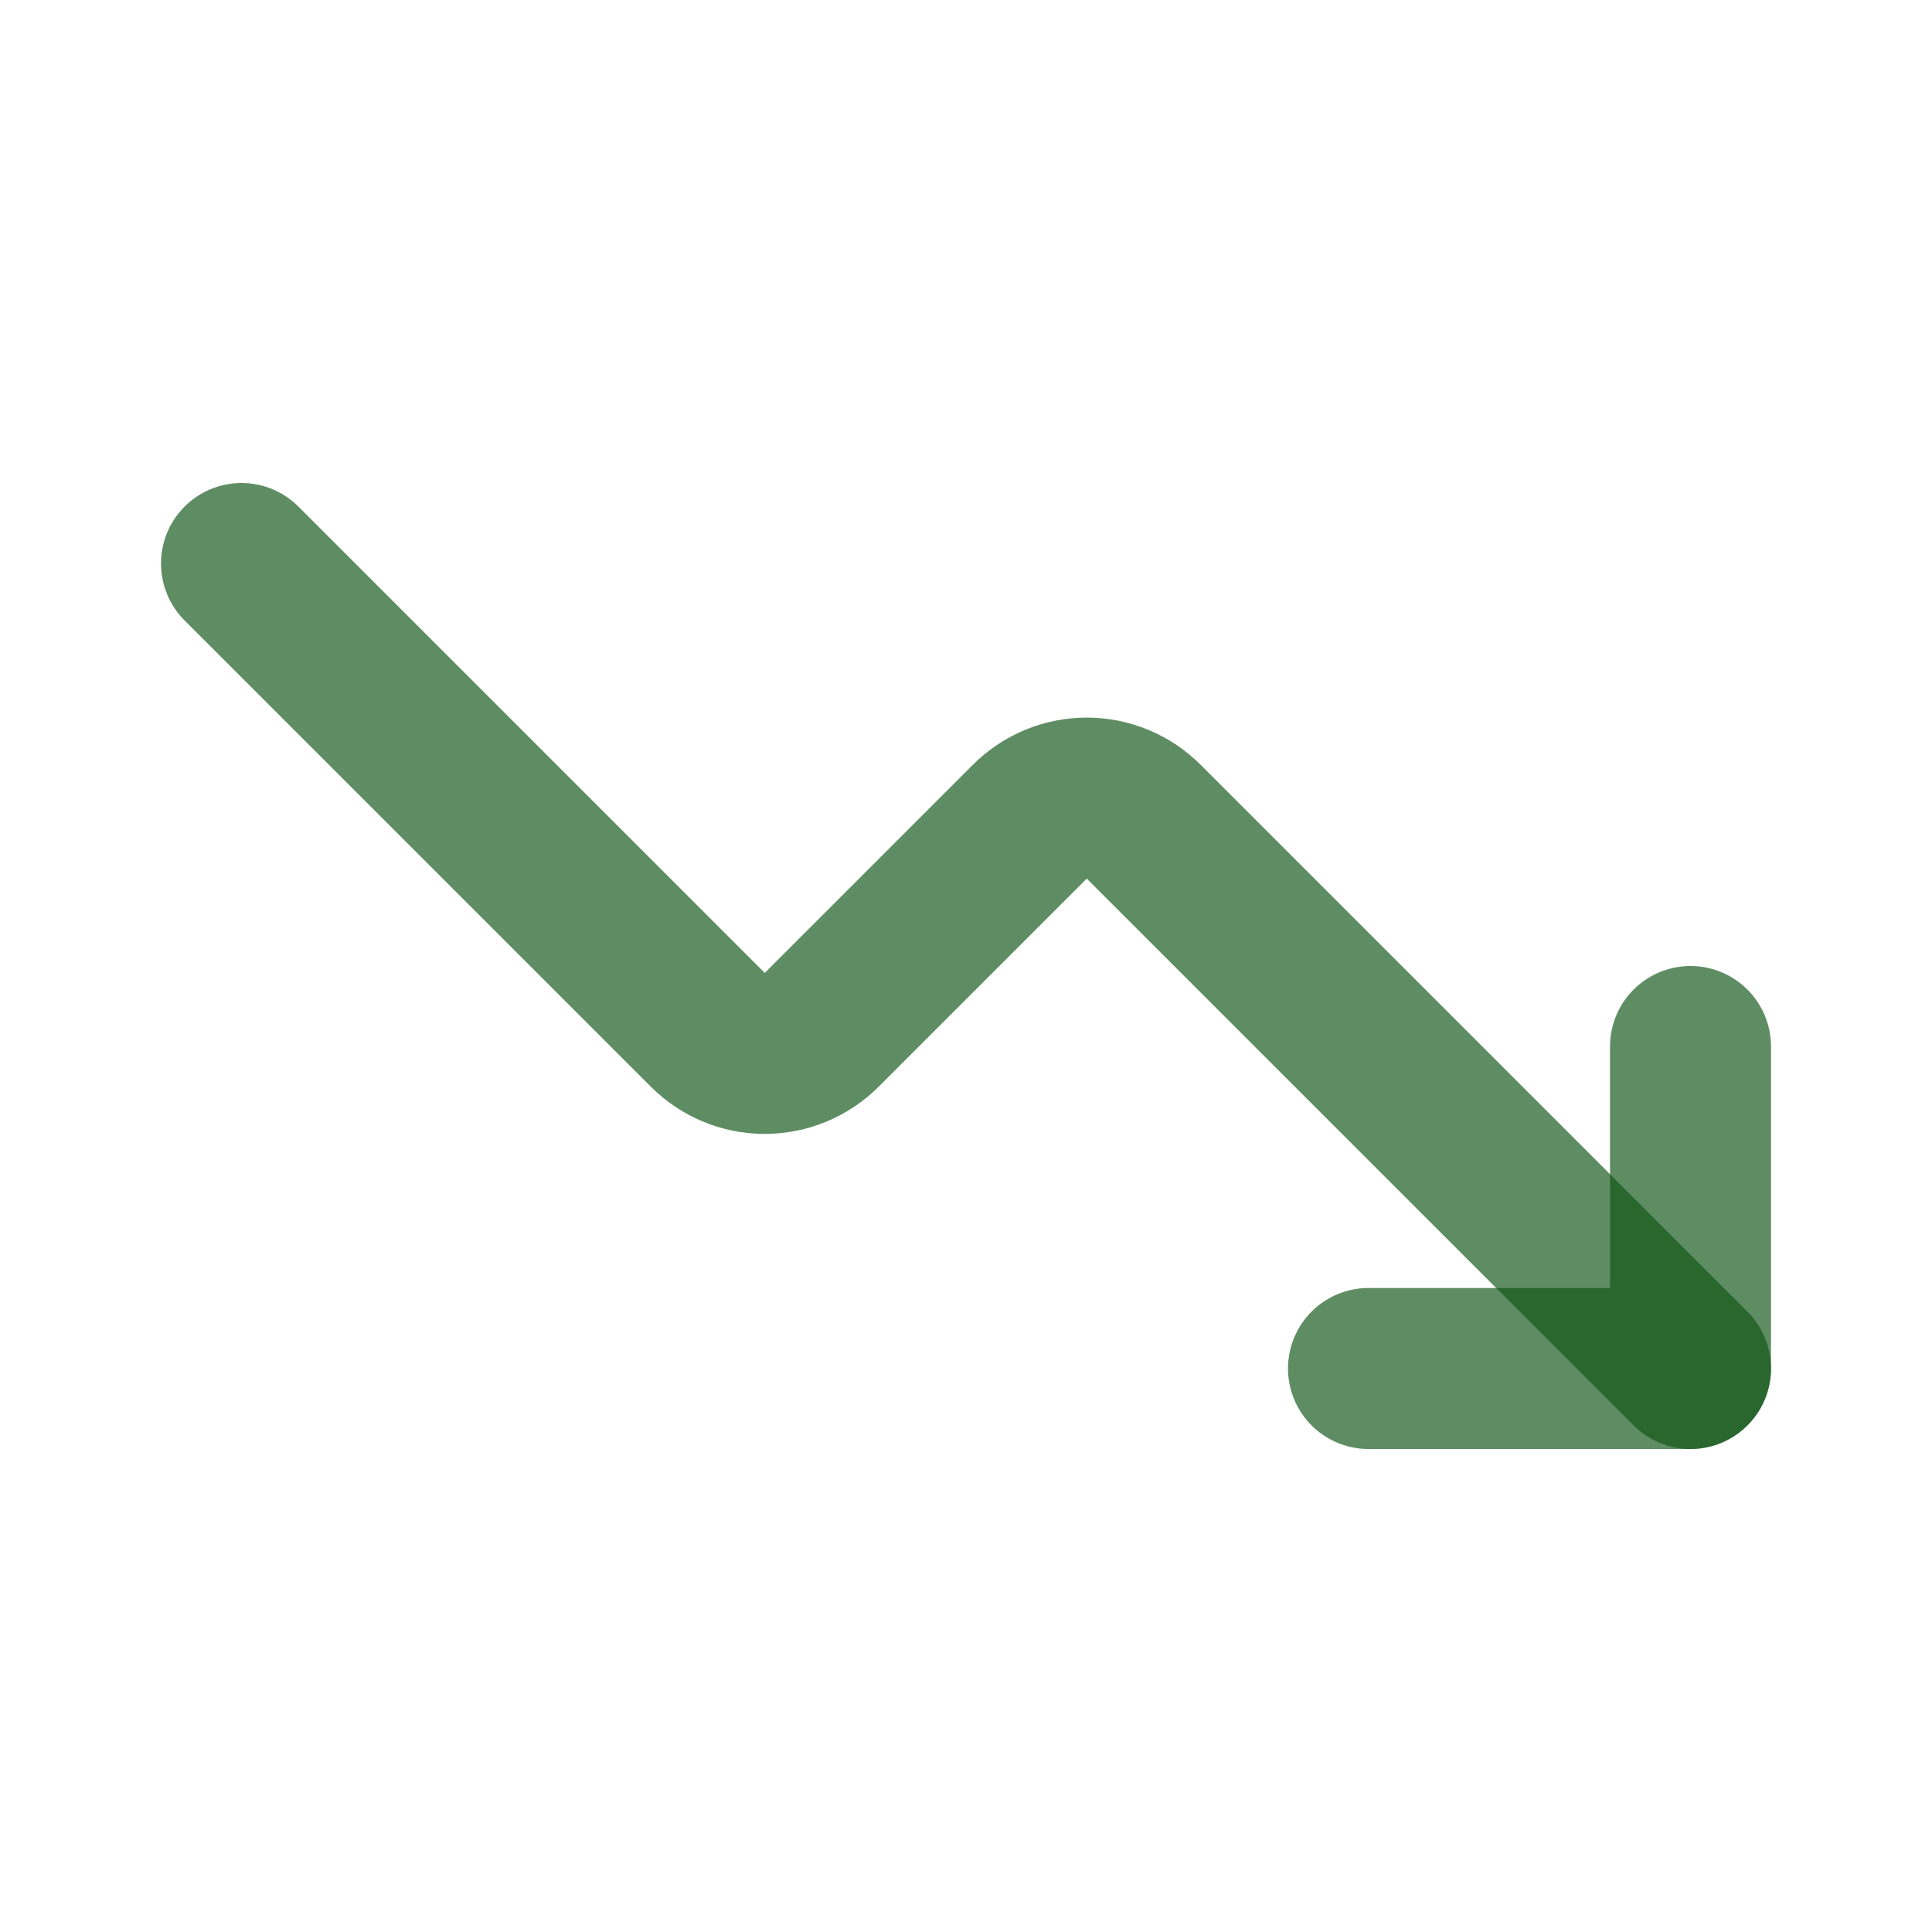
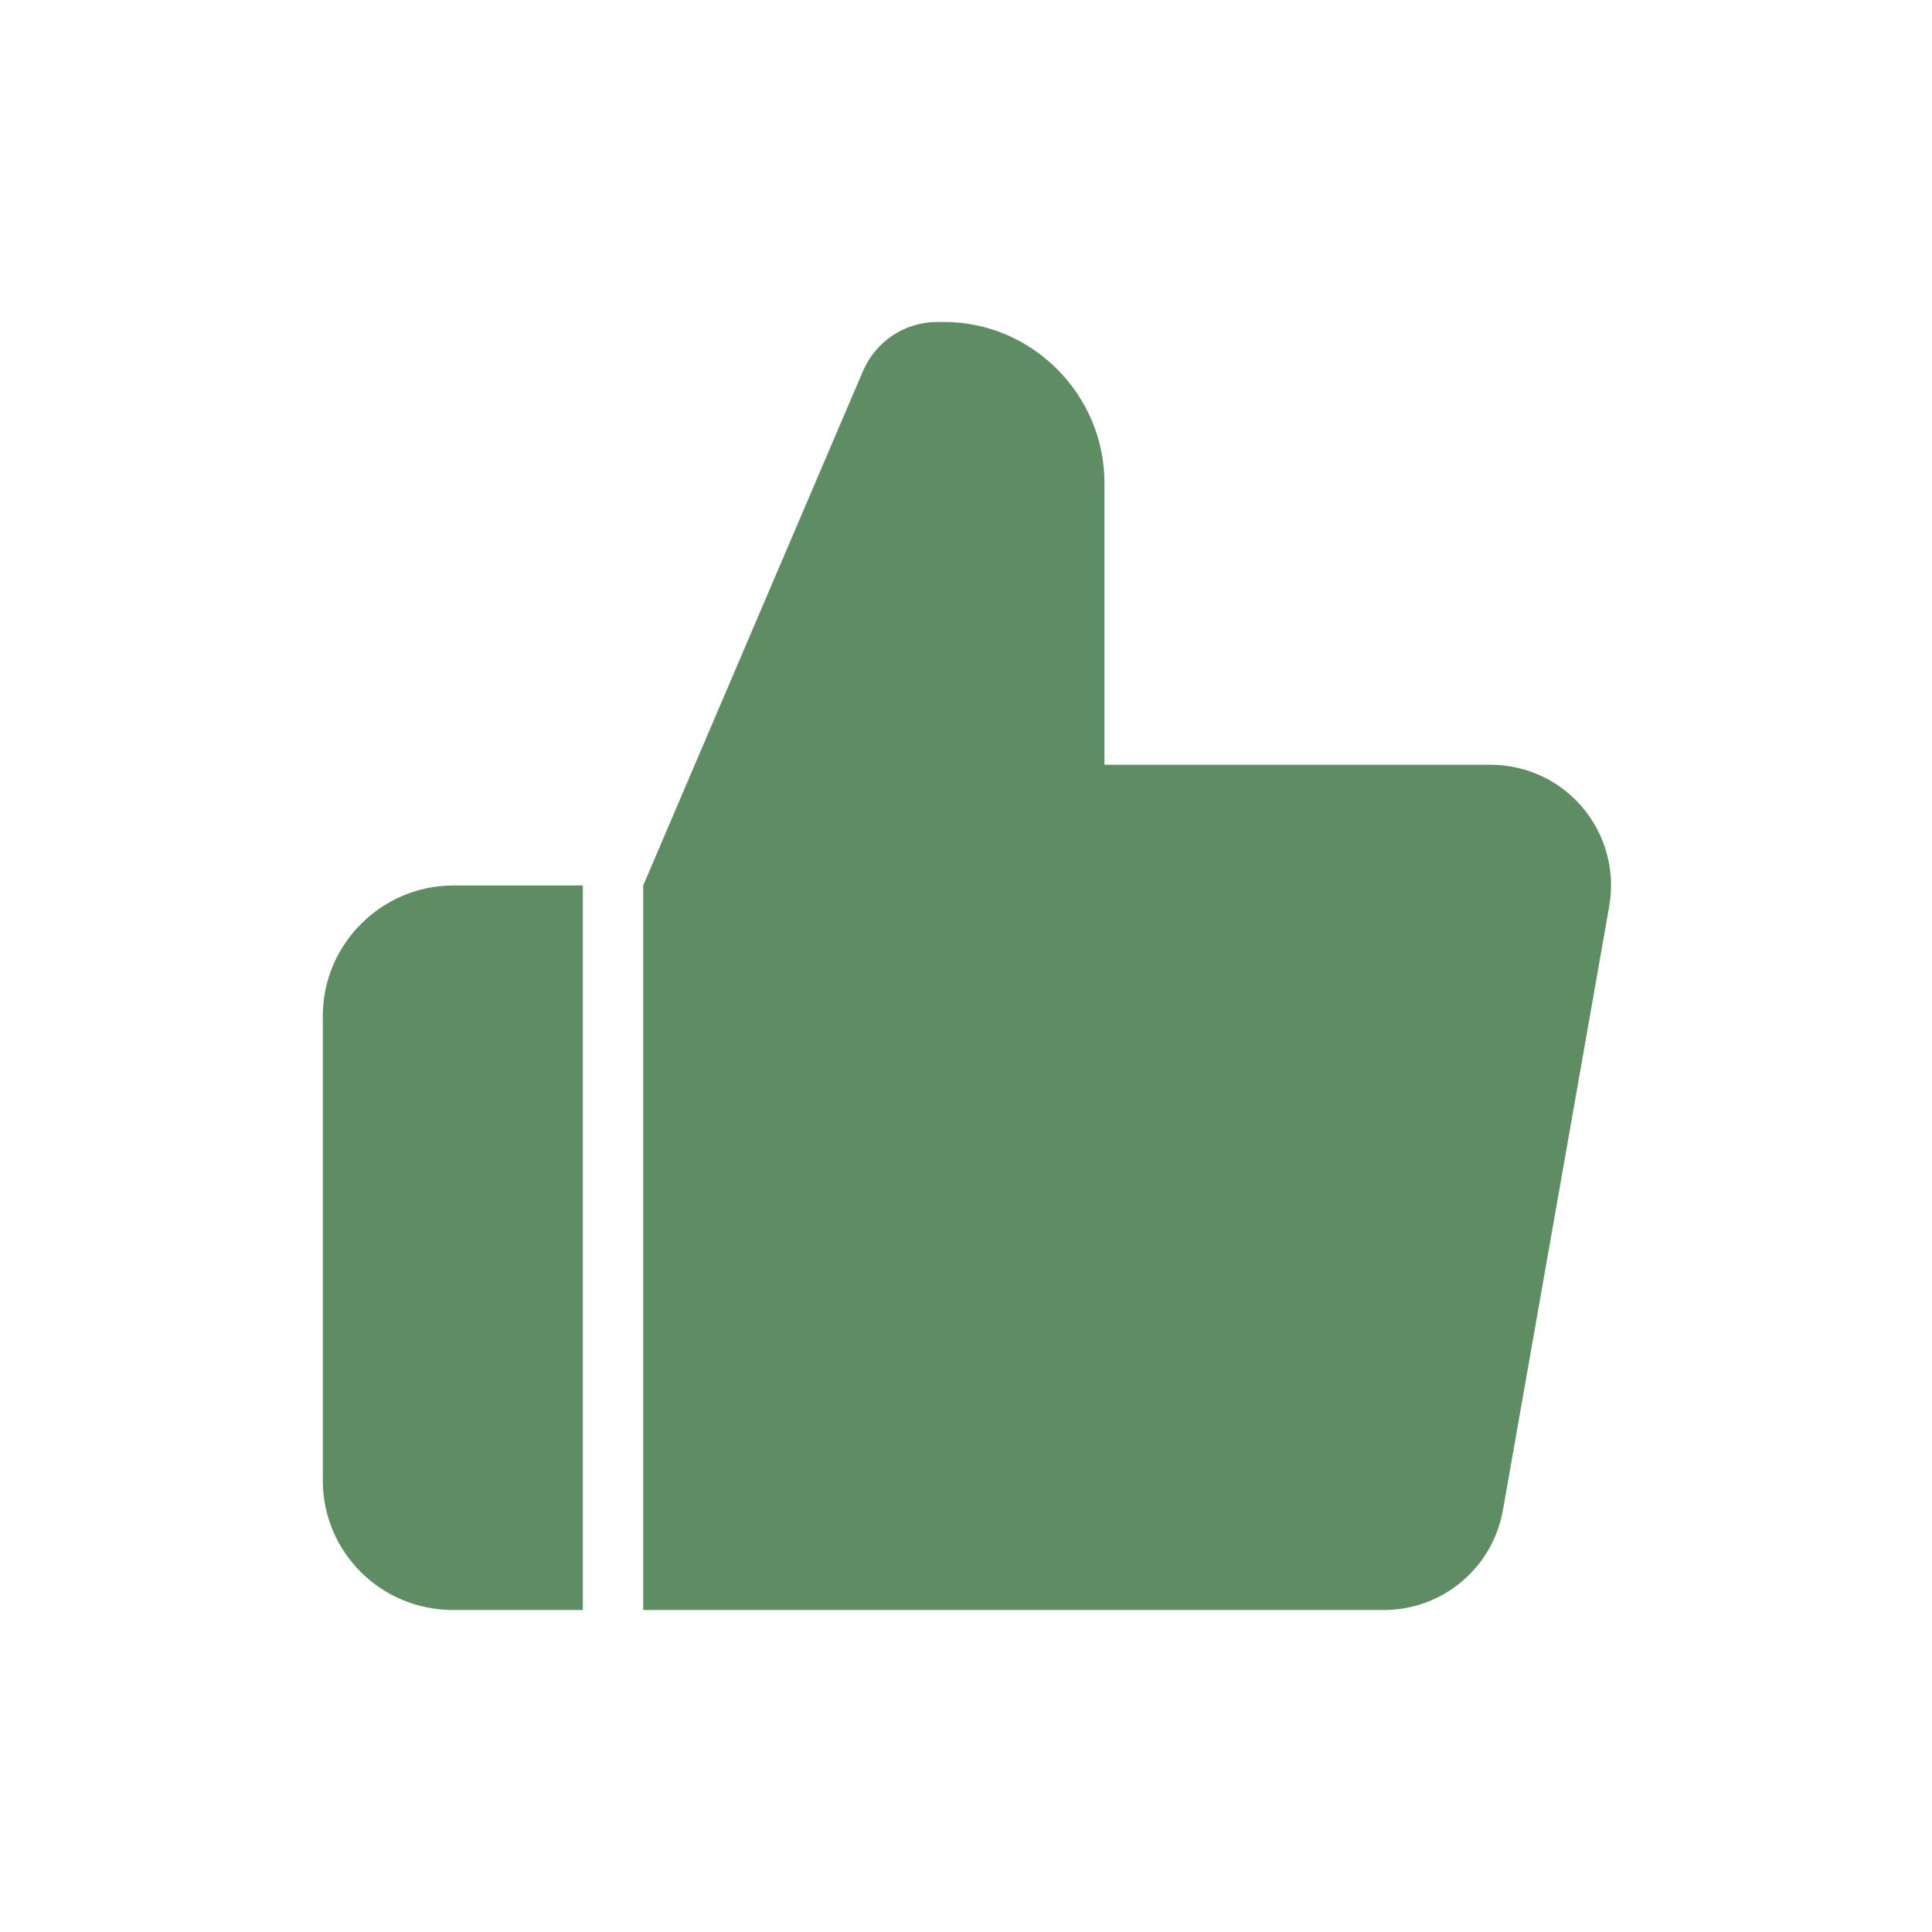
- <svg xmlns="http://www.w3.org/2000/svg" fill="#105415aa" viewBox="0 0 24 24" id="down-trend-round" data-name="Flat Line" class="icon flat-line">
+ <svg xmlns="http://www.w3.org/2000/svg" viewBox="0 0 24 24" fill="none">
  <g id="SVGRepo_bgCarrier" stroke-width="0" />
  <g id="SVGRepo_tracerCarrier" stroke-linecap="round" stroke-linejoin="round" />
  <g id="SVGRepo_iconCarrier">
-     <path id="primary" d="M3,7l5.79,5.79a1,1,0,0,0,1.42,0l2.58-2.58a1,1,0,0,1,1.42,0L21,17" style="fill: none; stroke: #105415aa; stroke-linecap: round; stroke-linejoin: round; stroke-width: 2;" />
-     <polyline id="primary-2" data-name="primary" points="17 17 21 17 21 13" style="fill: none; stroke: #105415aa; stroke-linecap: round; stroke-linejoin: round; stroke-width: 2;" />
+     <path d="M7.24 11V20H5.63C4.73 20 4.01 19.28 4.01 18.39V12.62C4.01 11.73 4.74 11 5.63 11H7.24ZM18.5 9.5H13.72V6C13.72 4.9 12.82 4 11.73 4H11.64C11.24 4 10.88 4.24 10.72 4.61L7.99 11V20H17.19C17.92 20 18.54 19.48 18.67 18.76L19.99 11.26C20.15 10.34 19.45 9.5 18.51 9.5H18.5Z" fill="#105415aa" />
  </g>
</svg>
